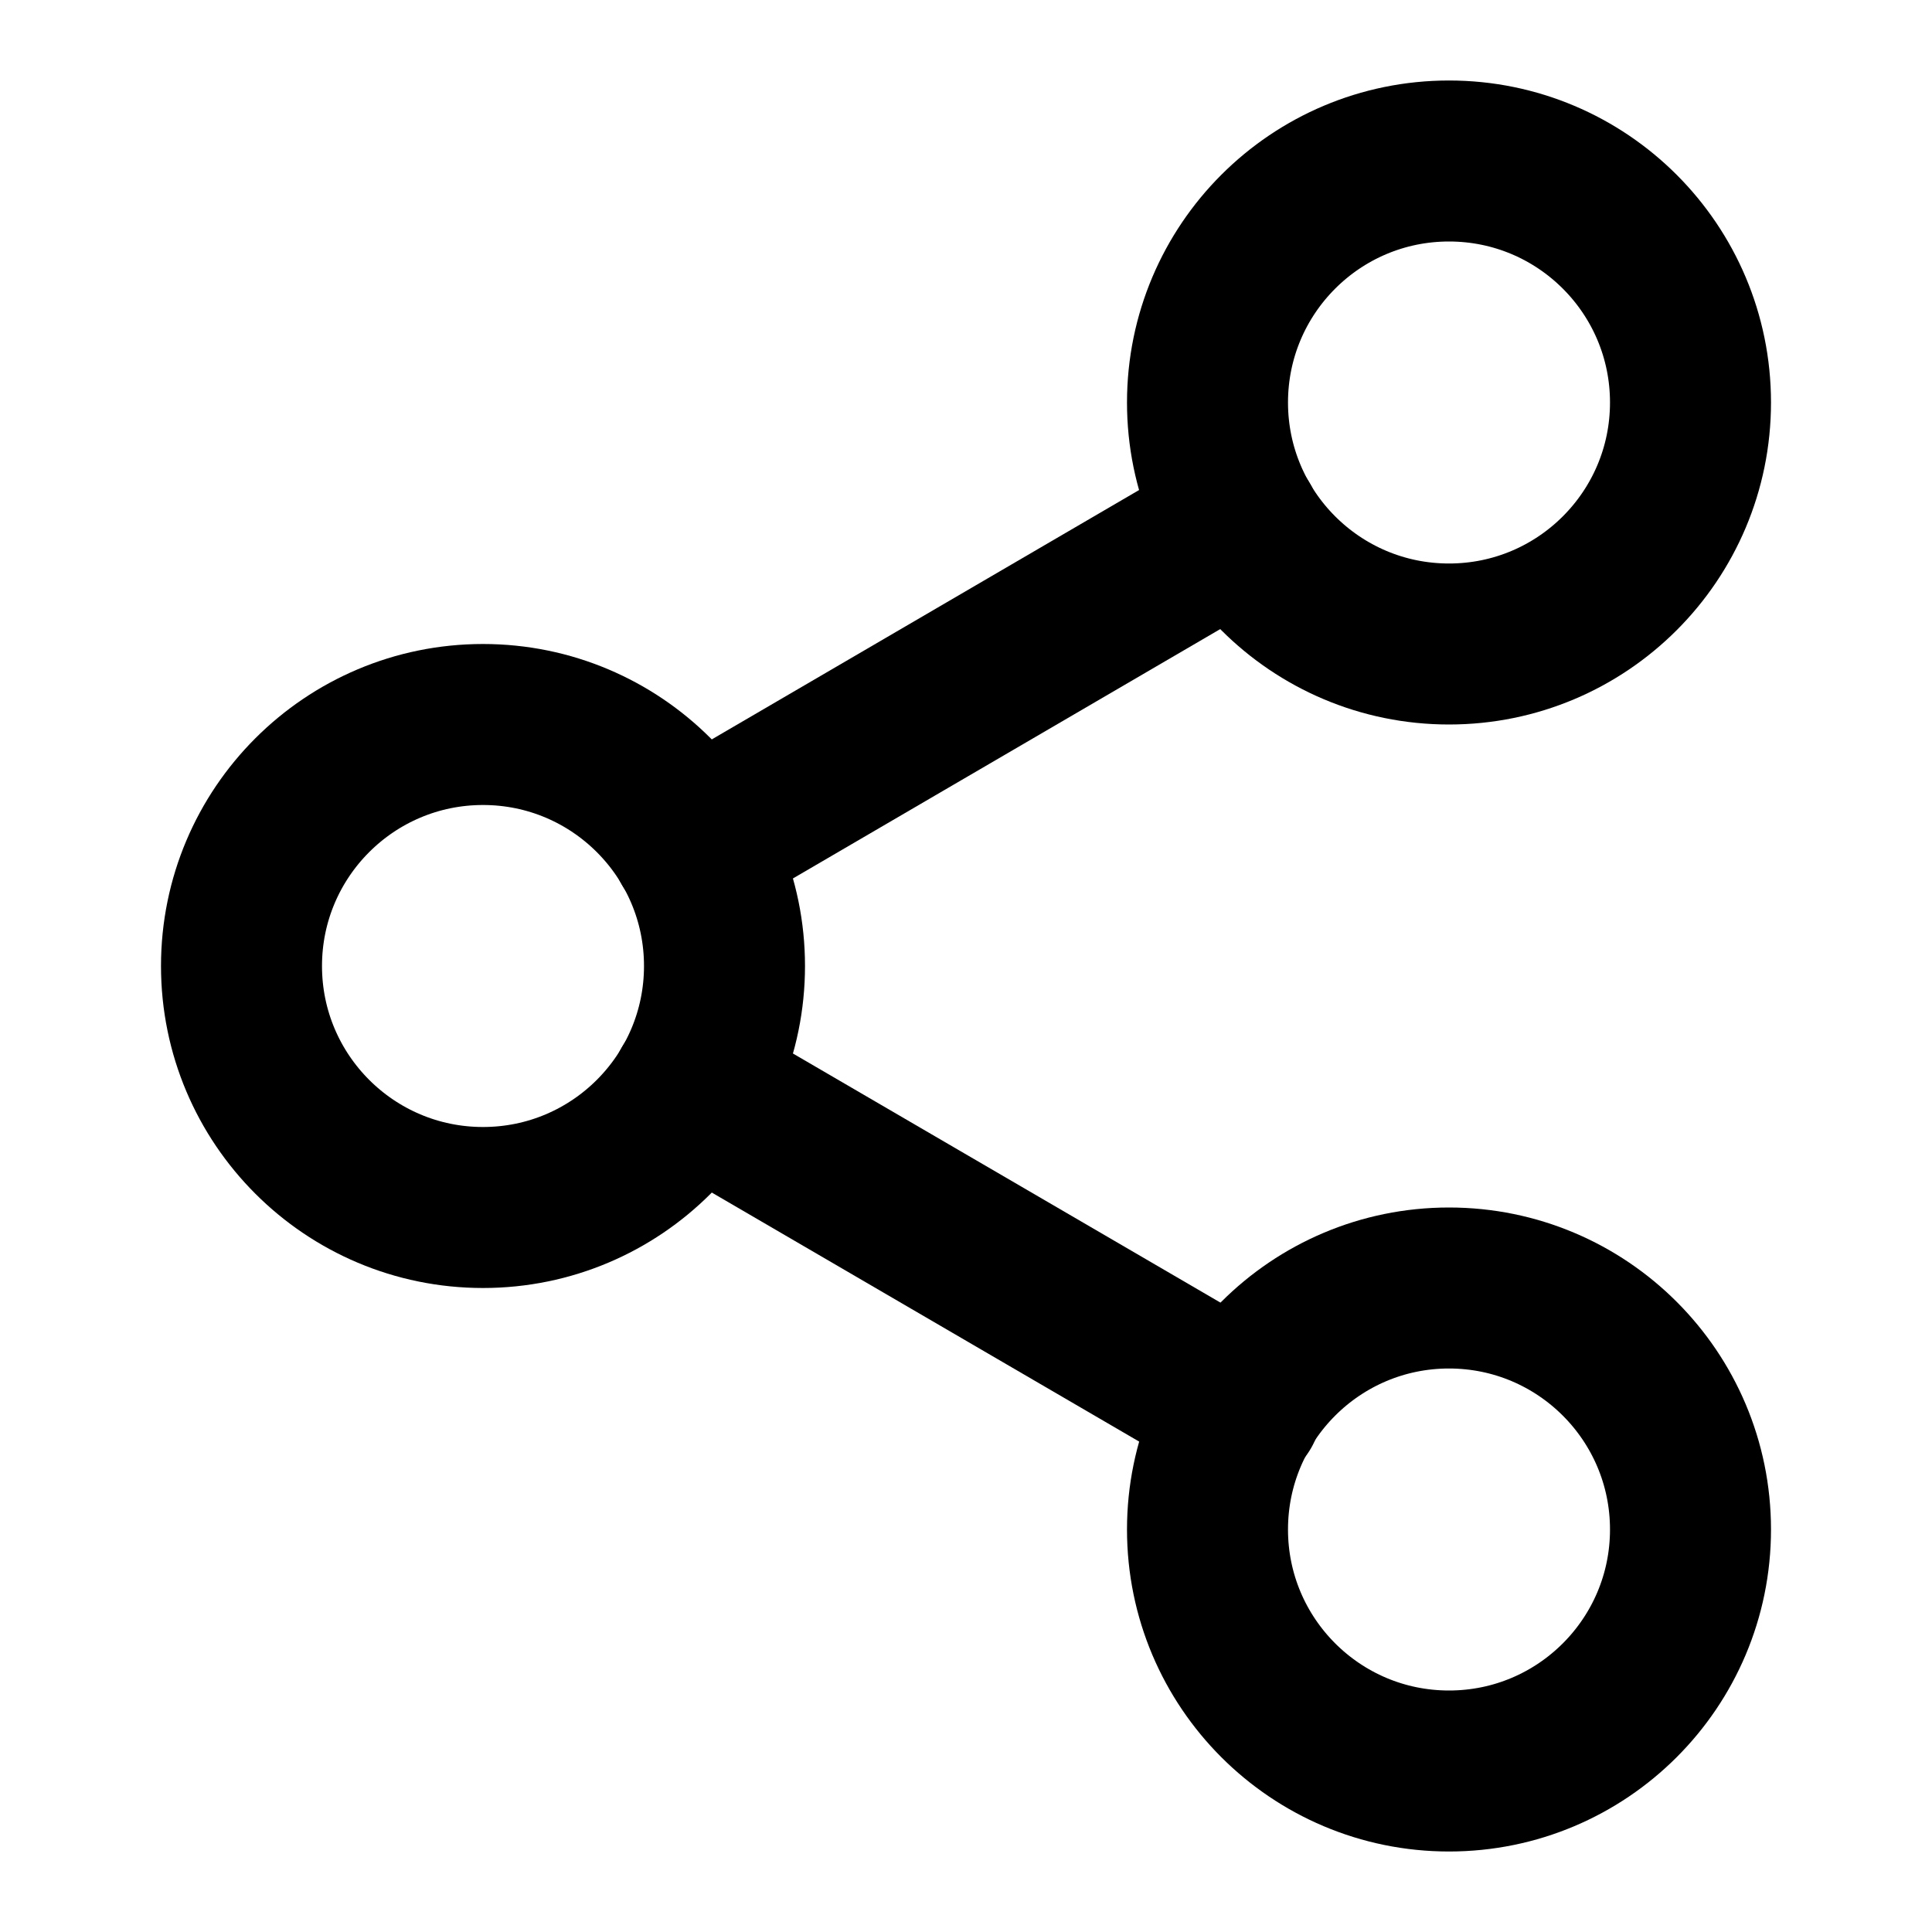
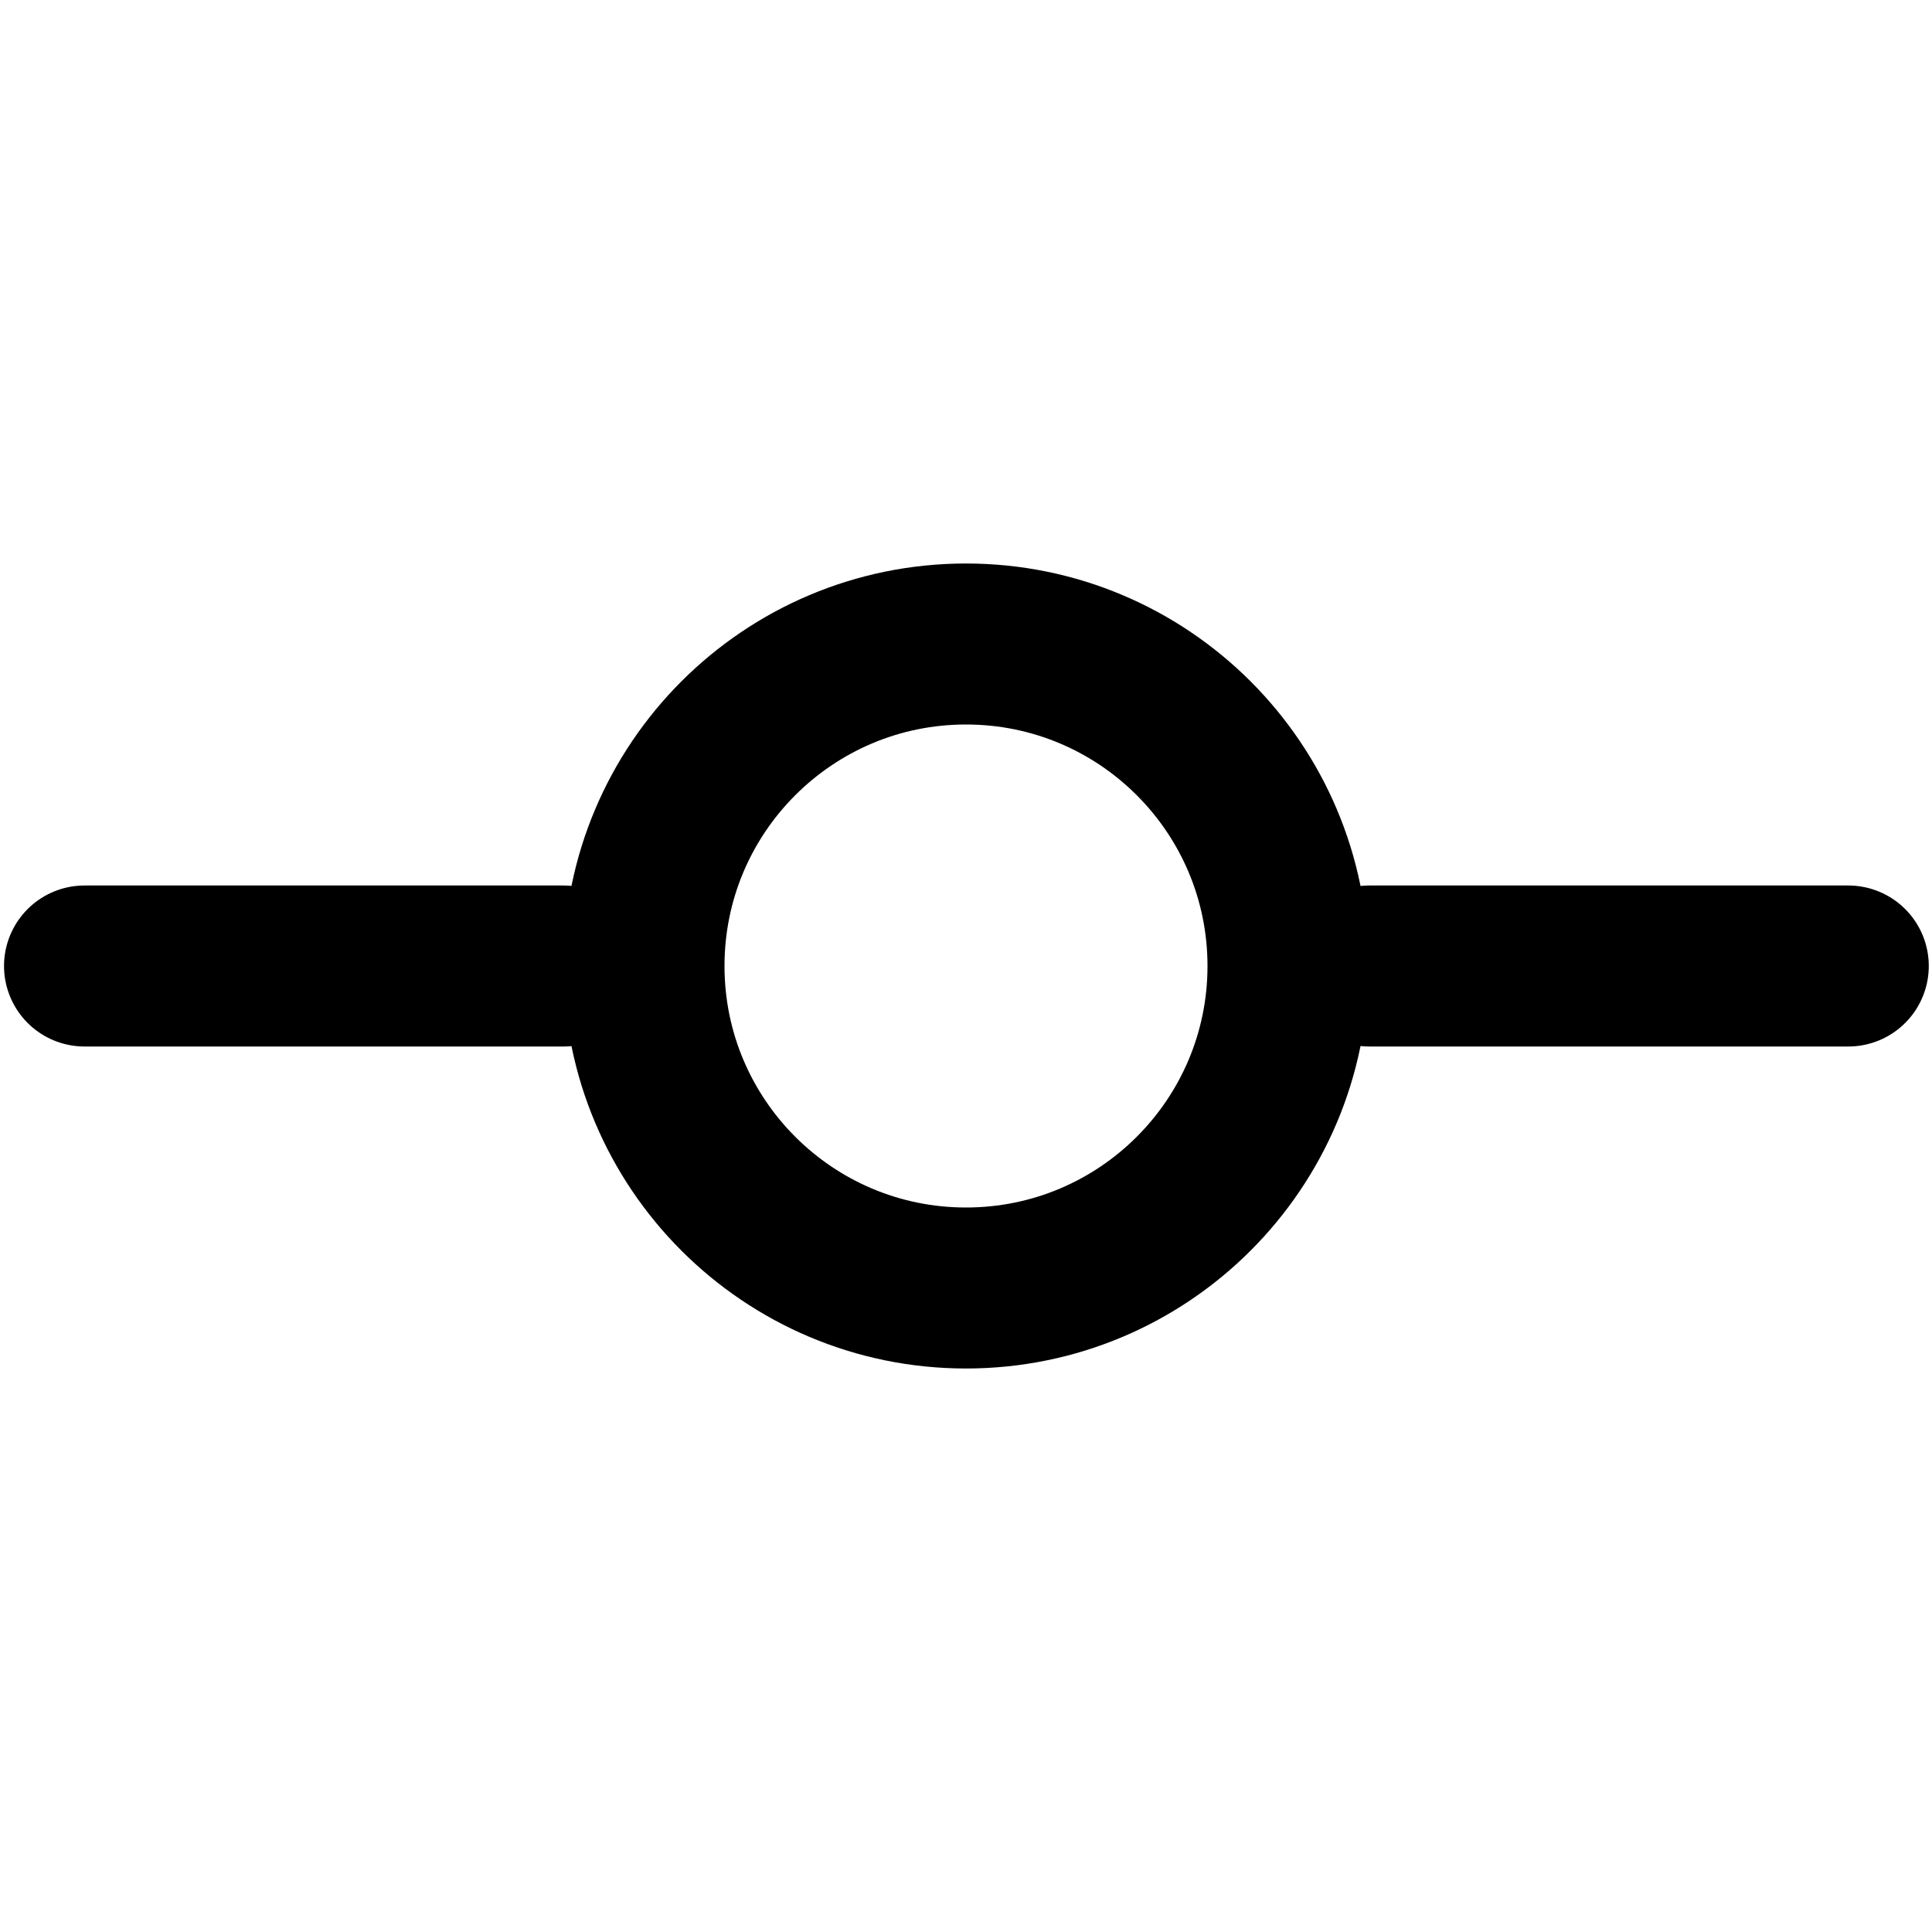
- <svg xmlns="http://www.w3.org/2000/svg" width="24" height="24" viewBox="0 0 24 24" fill="none" stroke="currentColor" stroke-width="2" stroke-linecap="round" stroke-linejoin="round" class="feather feather-share-2">
-   <circle cx="18" cy="5" r="3" />
-   <circle cx="6" cy="12" r="3" />
-   <circle cx="18" cy="19" r="3" />
-   <line x1="8.59" y1="13.51" x2="15.42" y2="17.49" />
-   <line x1="15.41" y1="6.51" x2="8.59" y2="10.49" />
+ <svg xmlns="http://www.w3.org/2000/svg" width="24" height="24" viewBox="0 0 24 24" fill="none" stroke="currentColor" stroke-width="2" stroke-linecap="round" stroke-linejoin="round" class="feather feather-git-commit">
+   <circle cx="12" cy="12" r="4" />
+   <line x1="1.05" y1="12" x2="7" y2="12" />
+   <line x1="17.01" y1="12" x2="22.96" y2="12" />
</svg>
